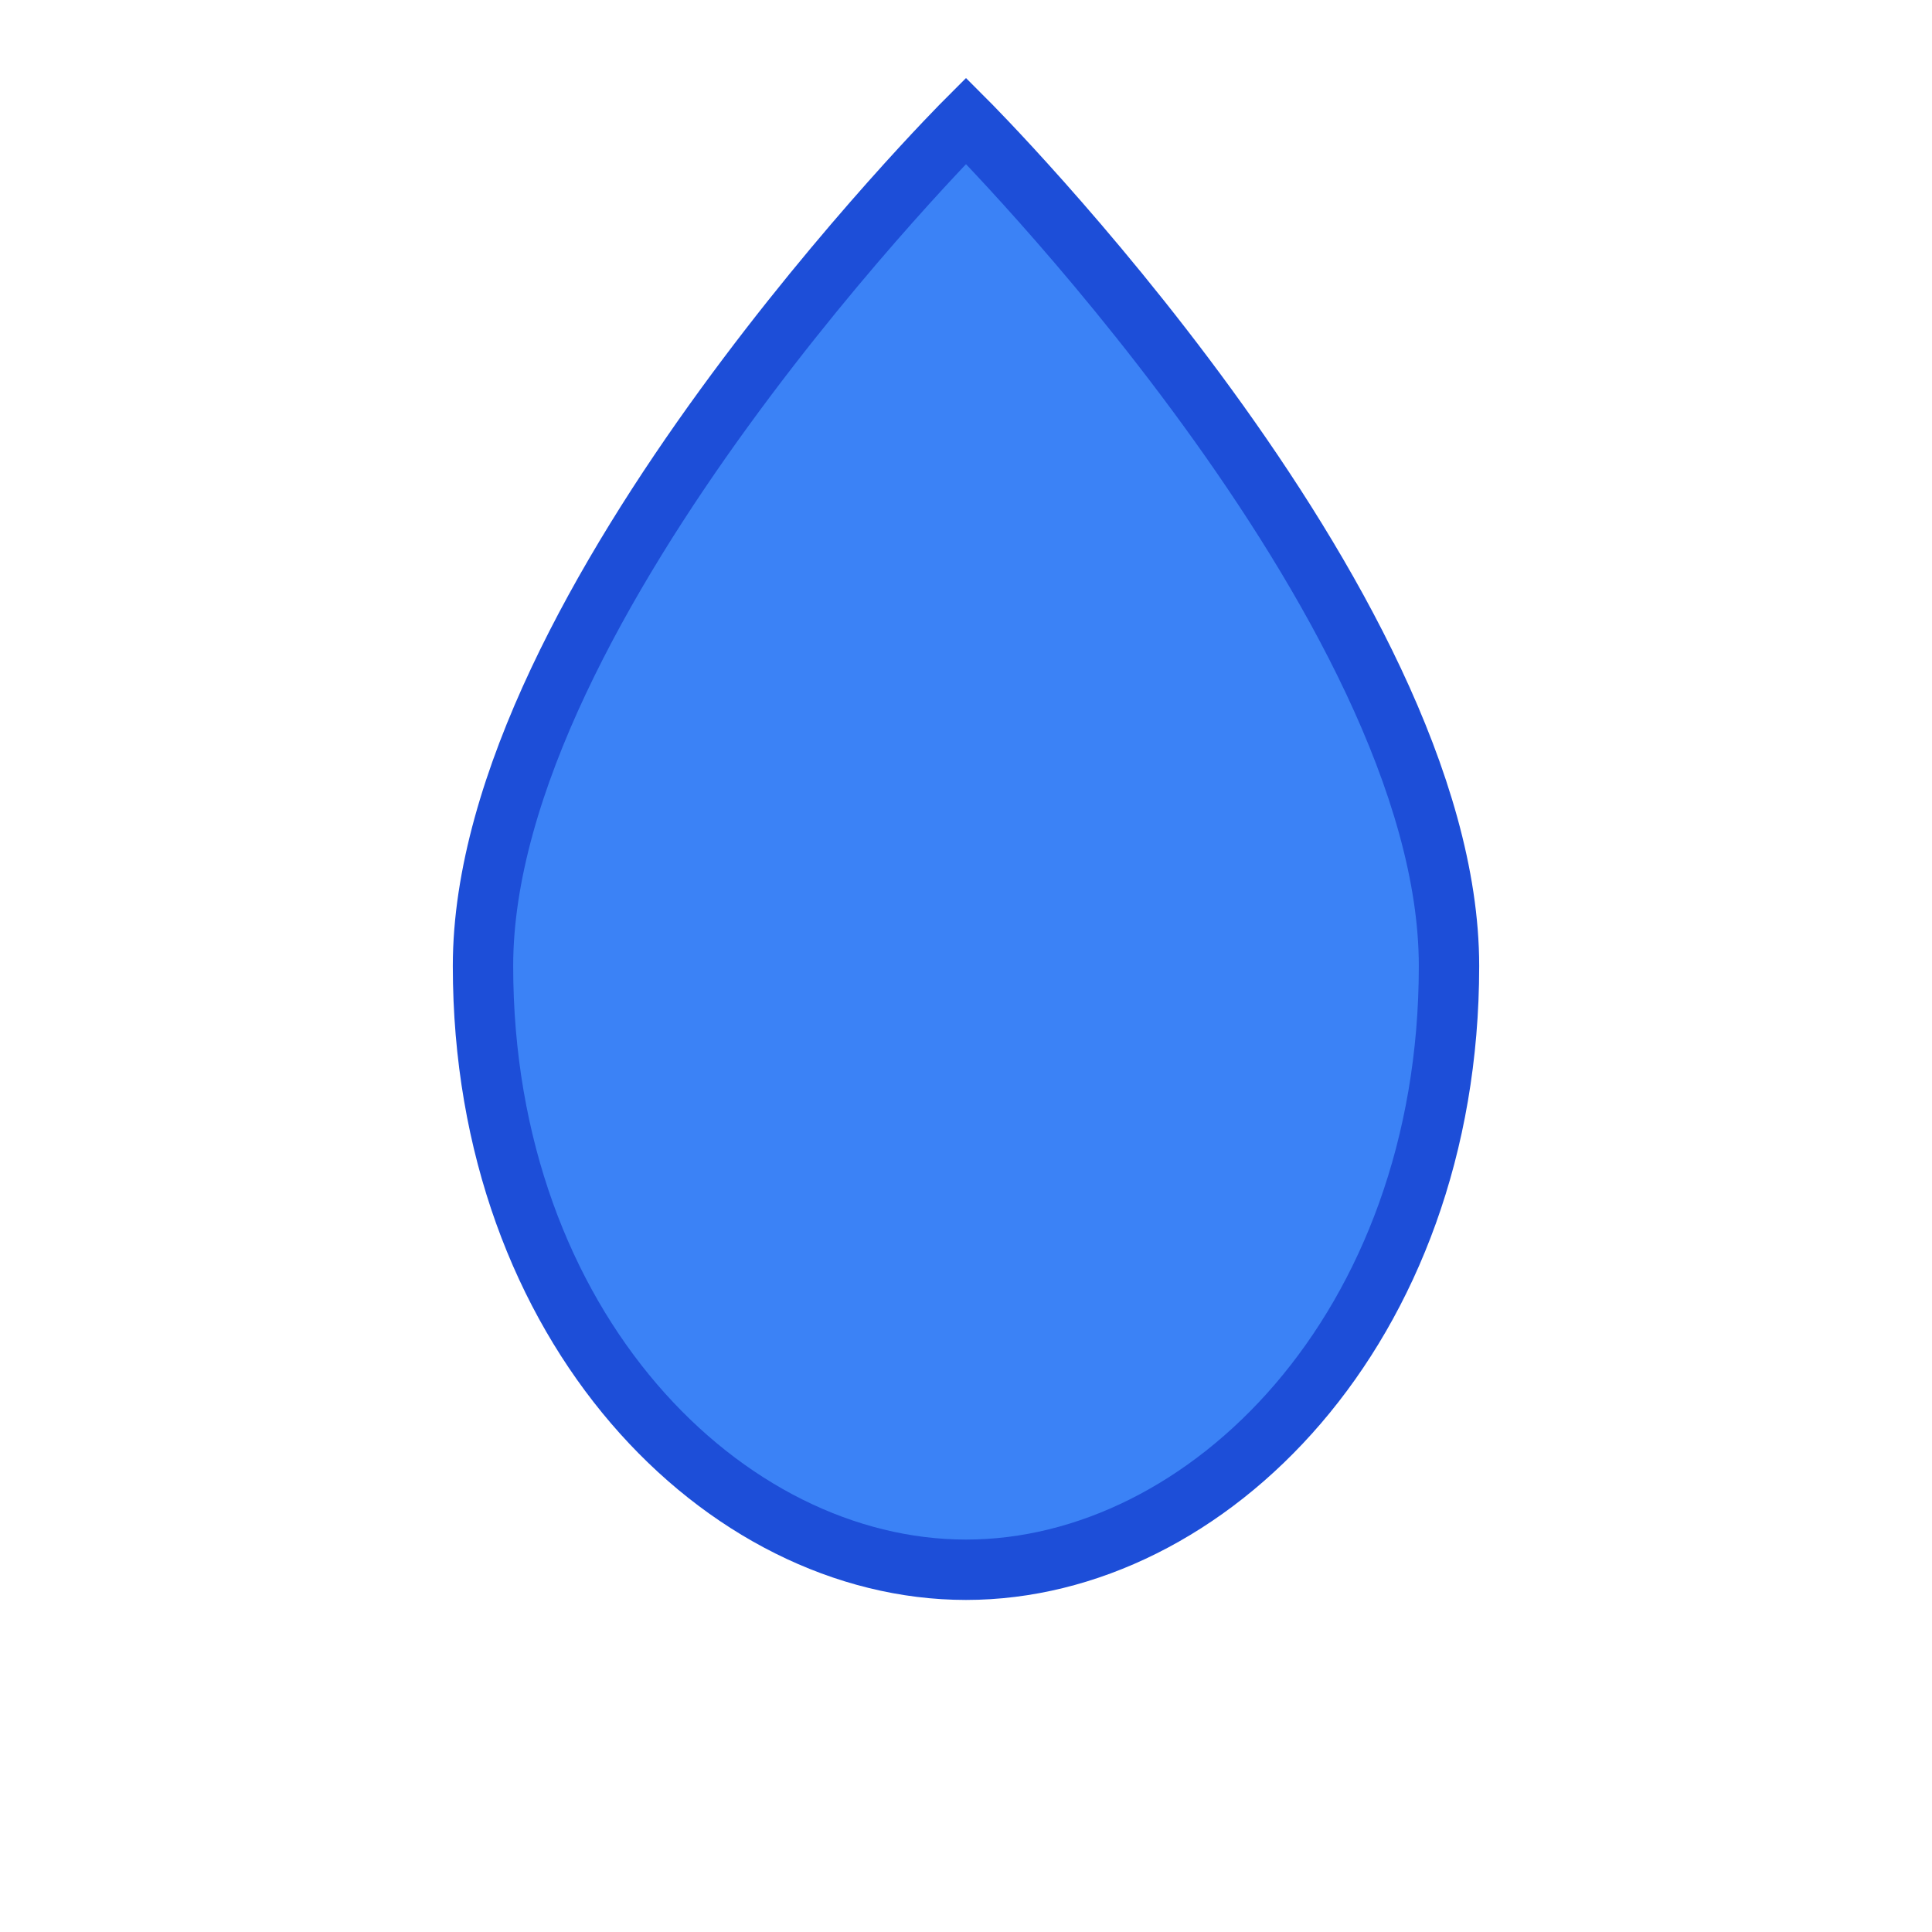
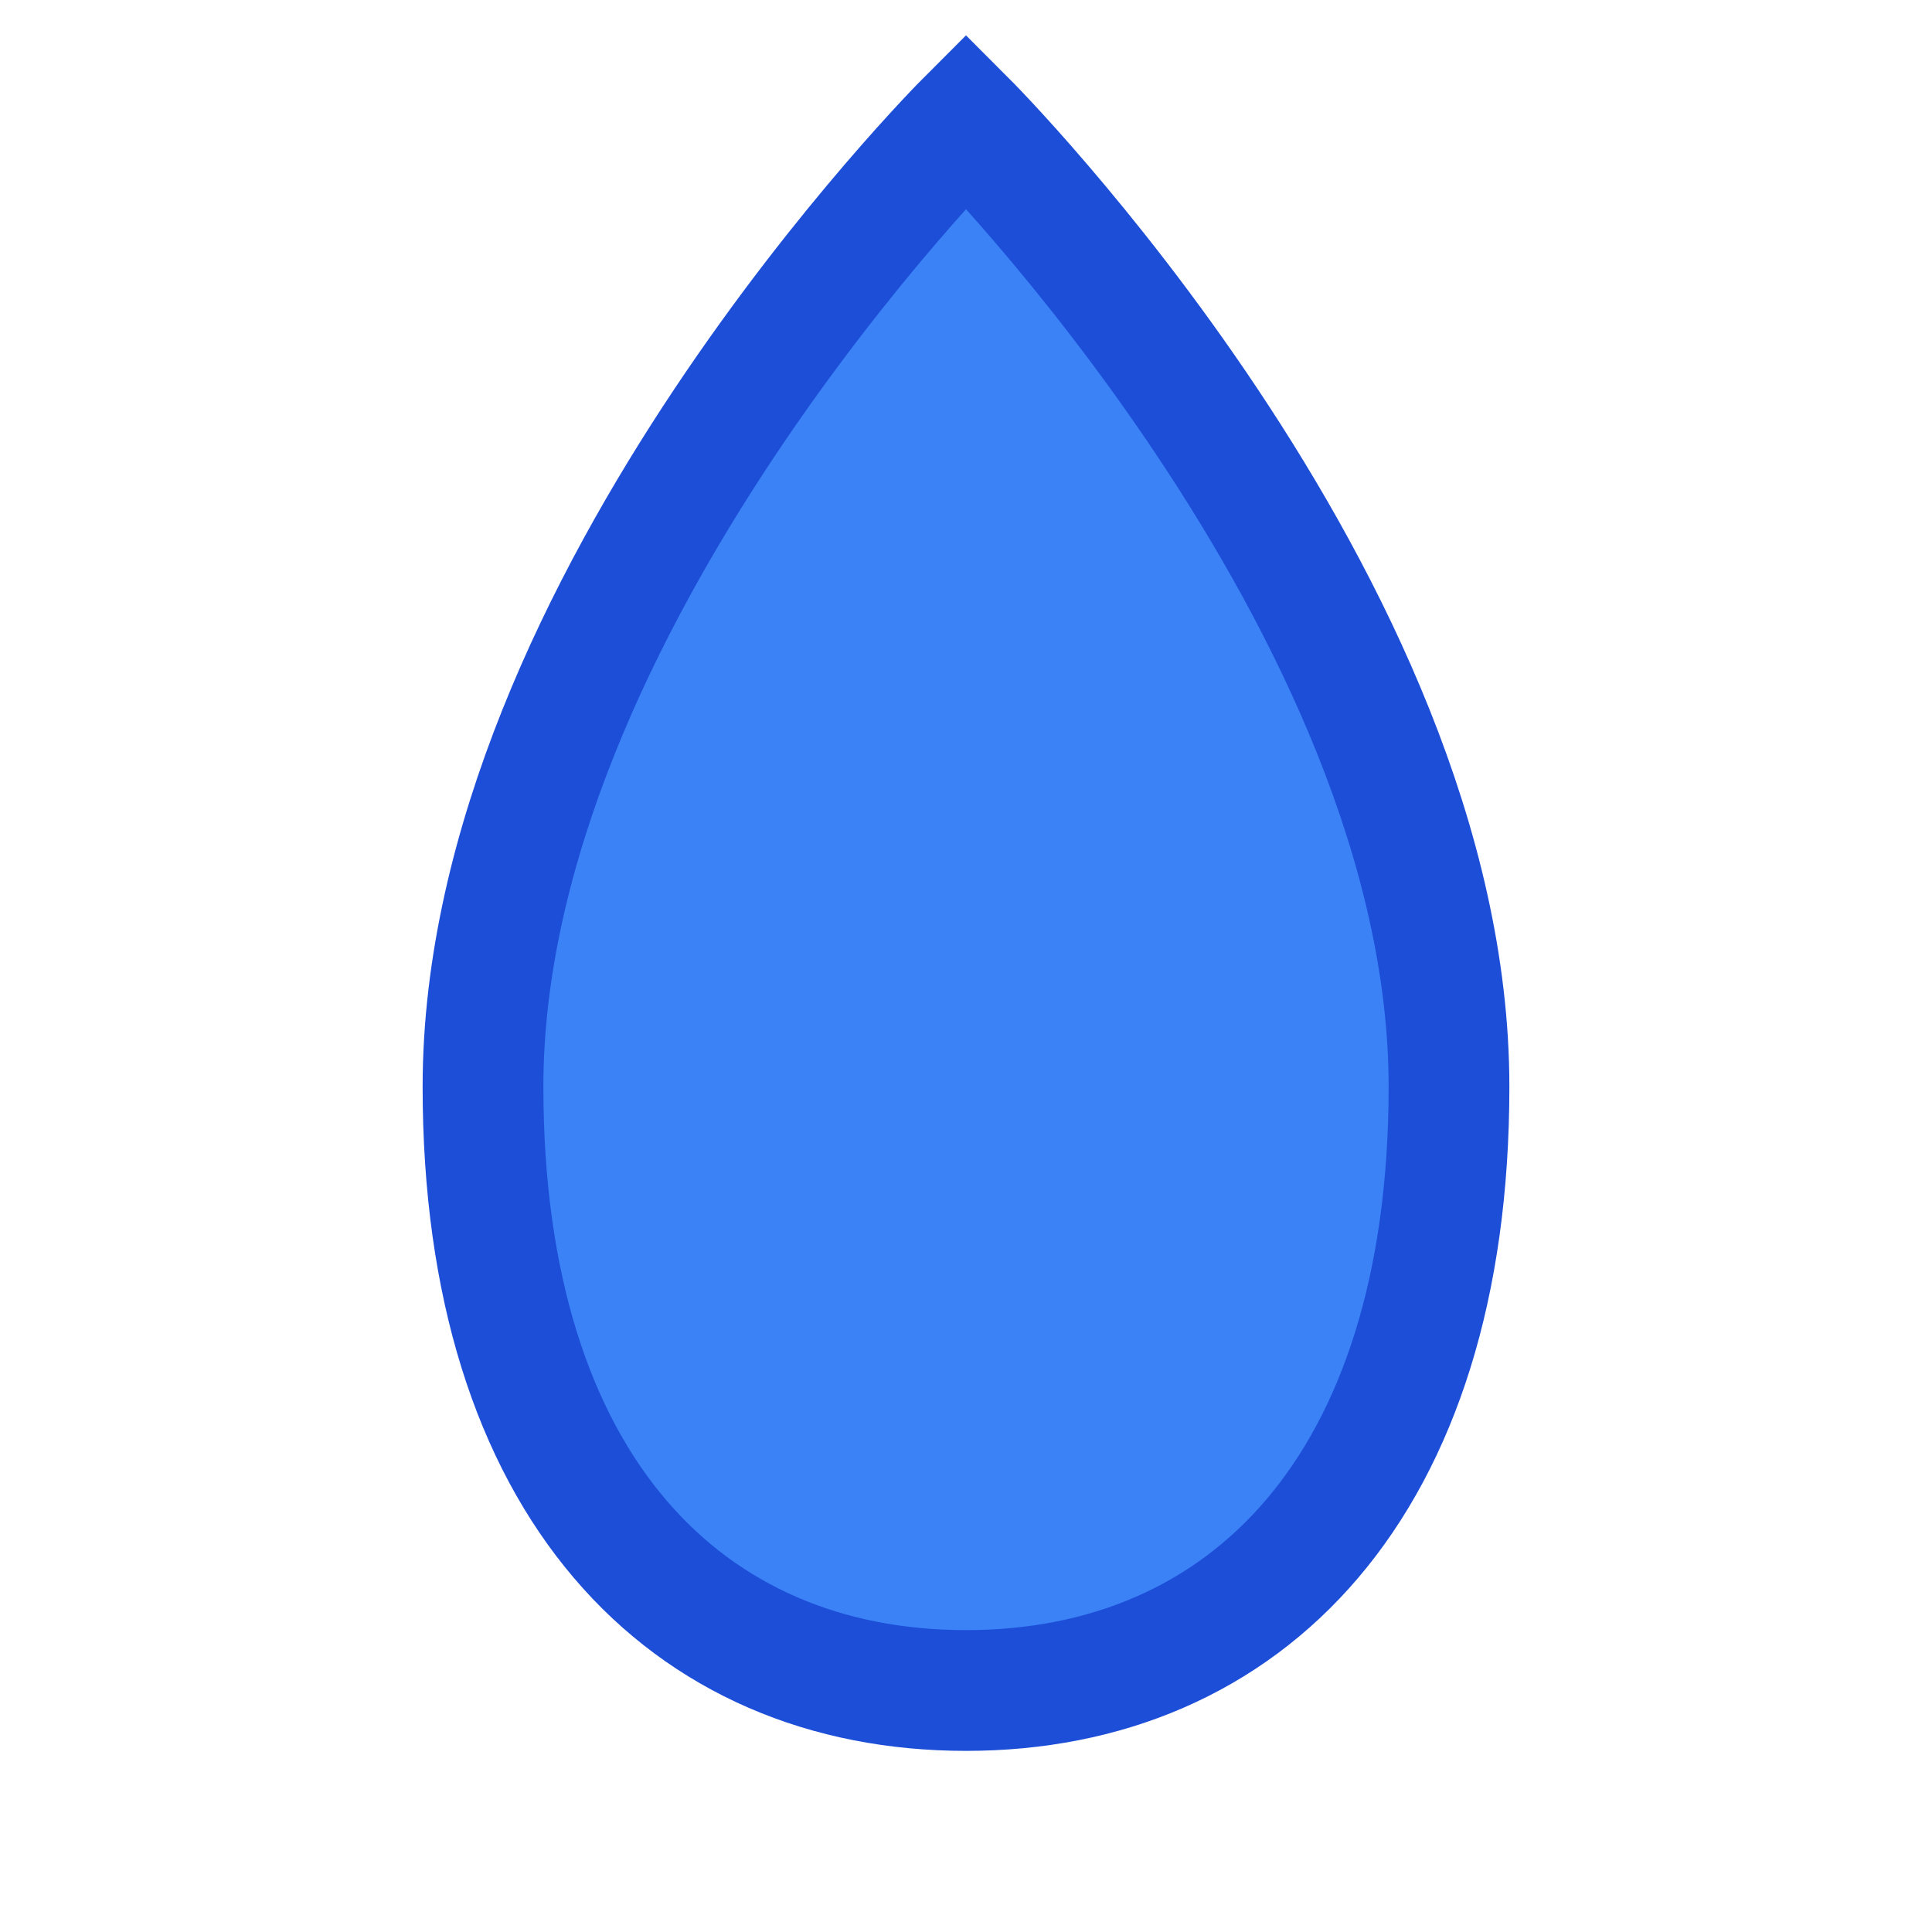
- <svg xmlns="http://www.w3.org/2000/svg" viewBox="0 0 32 32">
-   <defs>
-     <style>
-             .drop { fill: #3B82F6; }
-             .outline { fill: none; stroke: #1D4ED8; stroke-width: 1; }
-         </style>
-   </defs>
-   <path class="drop" d="M16 2C16 2 24 10 24 16C24 22 20 26 16 26C12 26 8 22 8 16C8 10 16 2 16 2Z" />
-   <path class="outline" d="M16 2C16 2 24 10 24 16C24 22 20 26 16 26C12 26 8 22 8 16C8 10 16 2 16 2Z" />
+ <svg xmlns="http://www.w3.org/2000/svg" width="32" height="32" viewBox="0 0 32 32" fill="none">
+   <path d="M16 2C16 2 24 10 24 18C24 24.627 20.627 28 16 28C11.373 28 8 24.627 8 18C8 10 16 2 16 2Z" fill="#3B82F6" />
+   <path d="M16 2C16 2 24 10 24 18C24 24.627 20.627 28 16 28C11.373 28 8 24.627 8 18C8 10 16 2 16 2Z" stroke="#1D4ED8" stroke-width="2" />
</svg>
